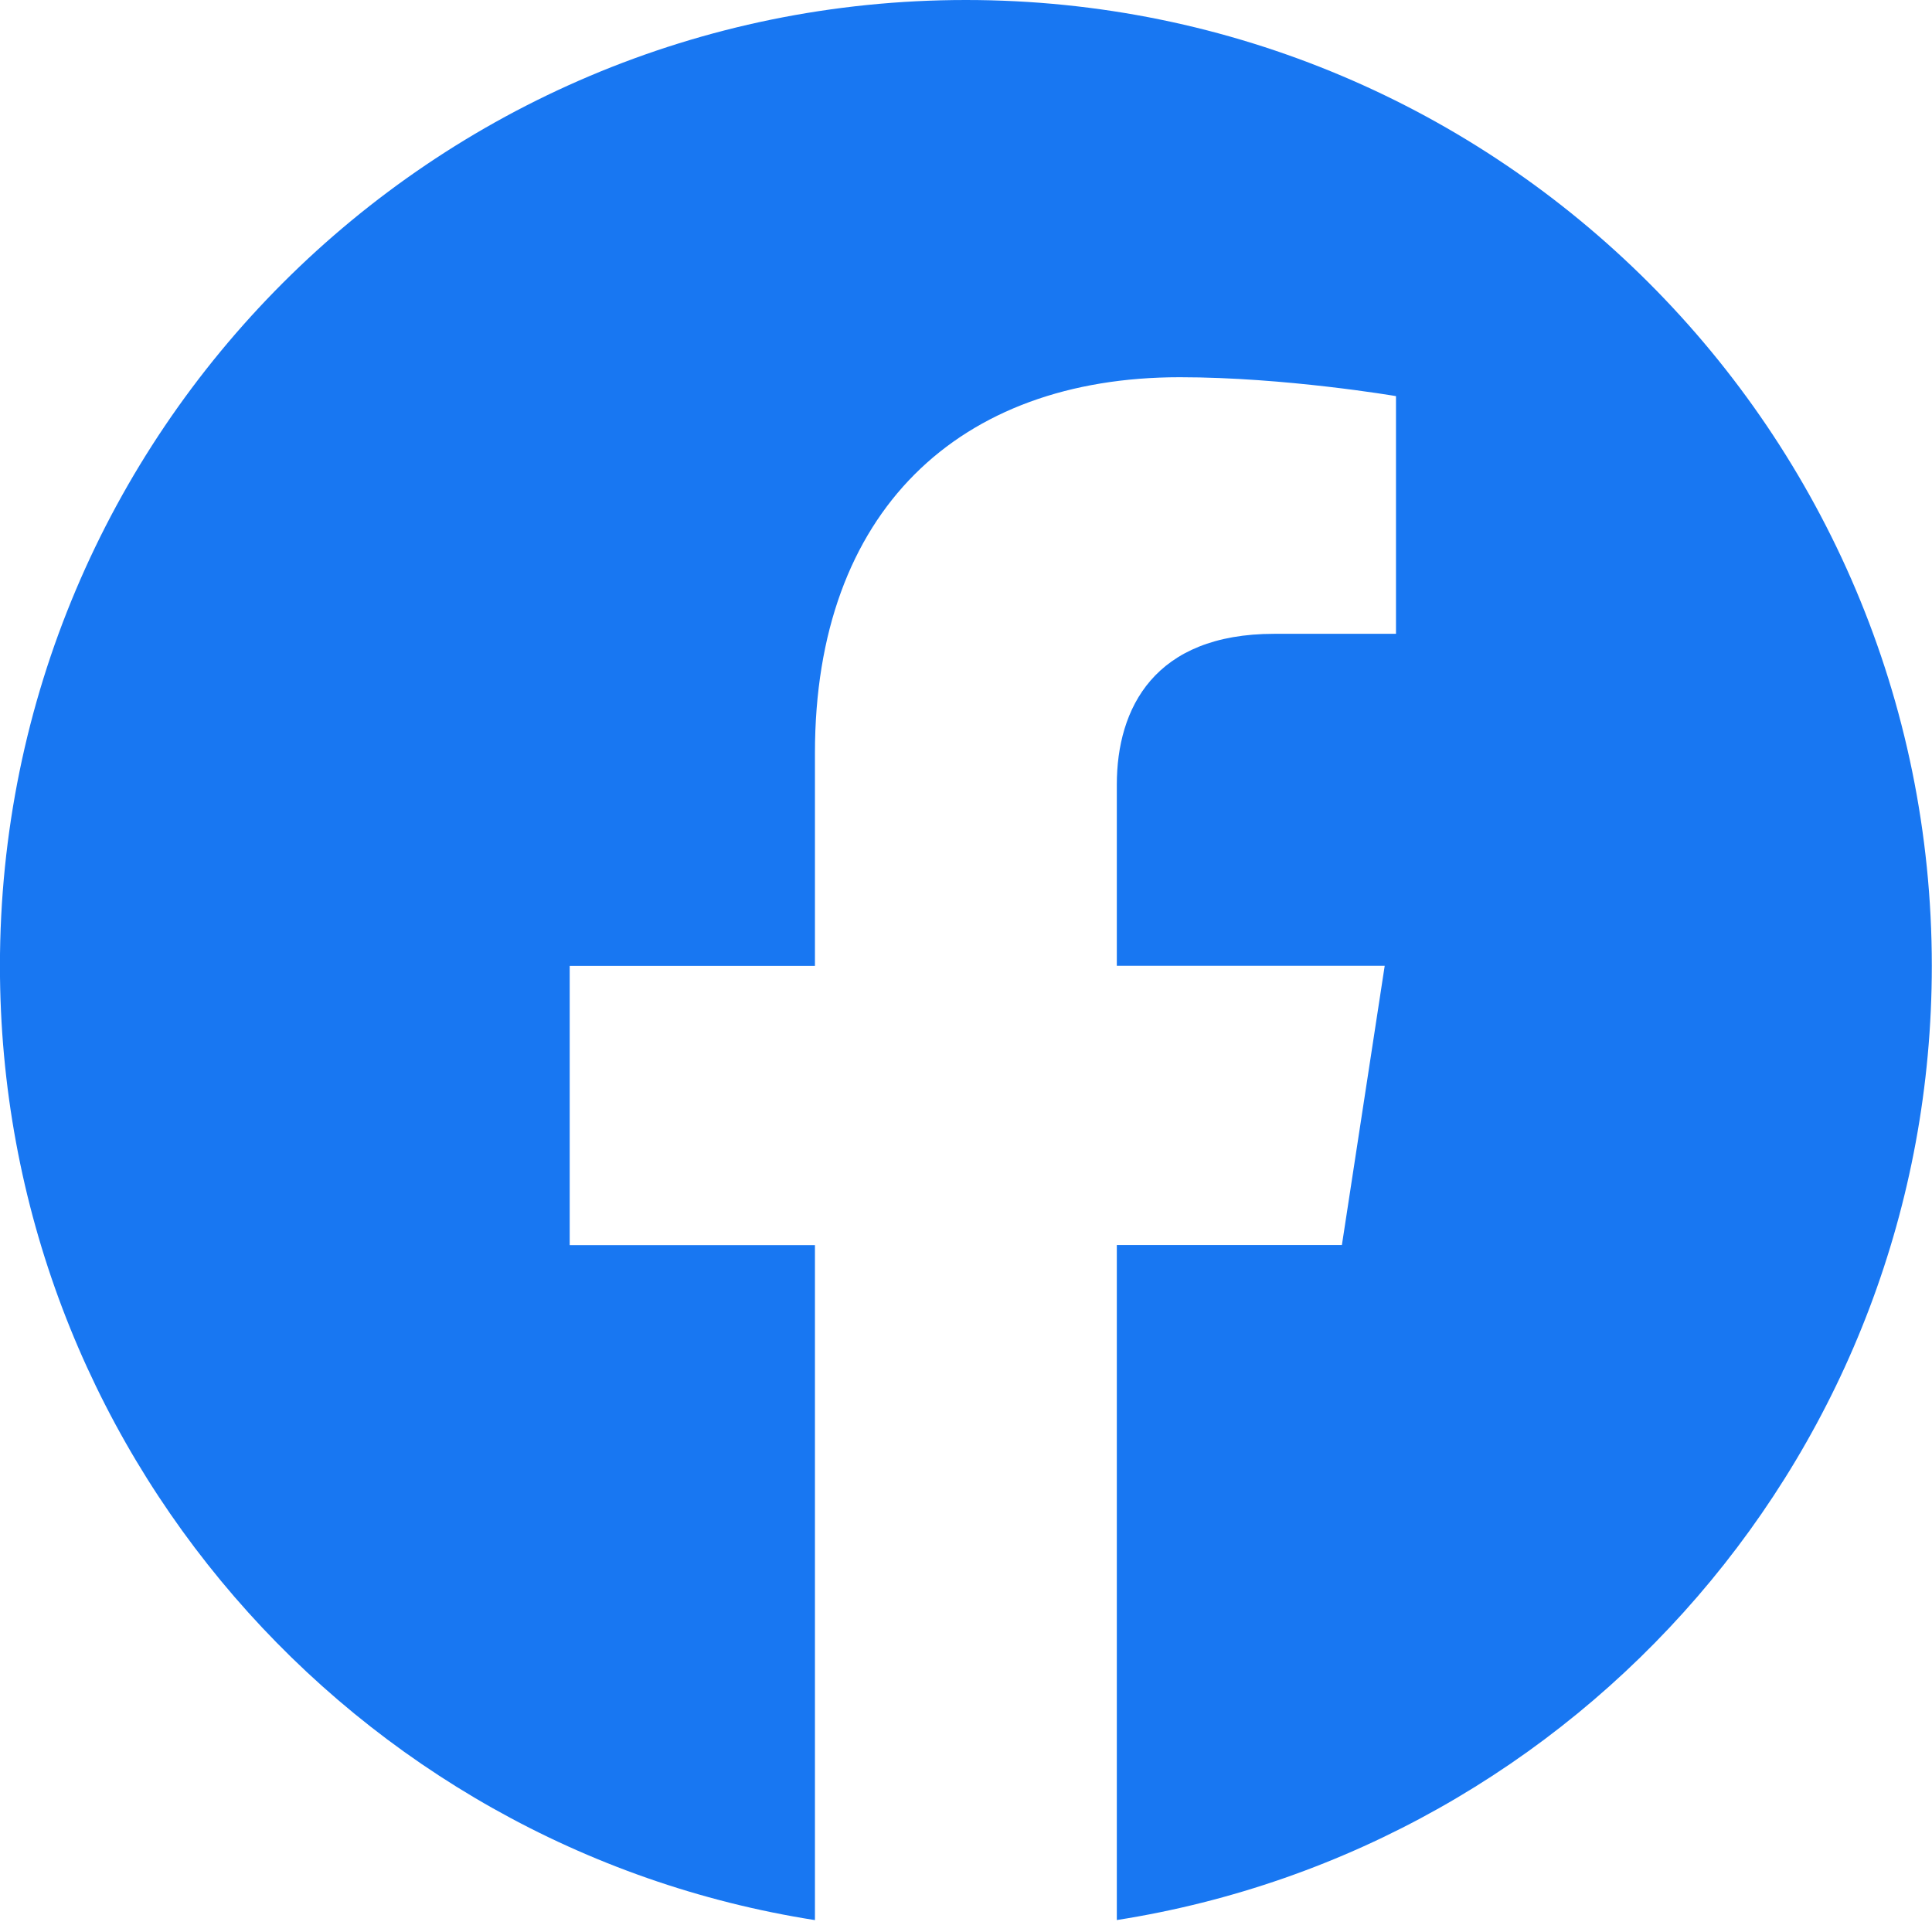
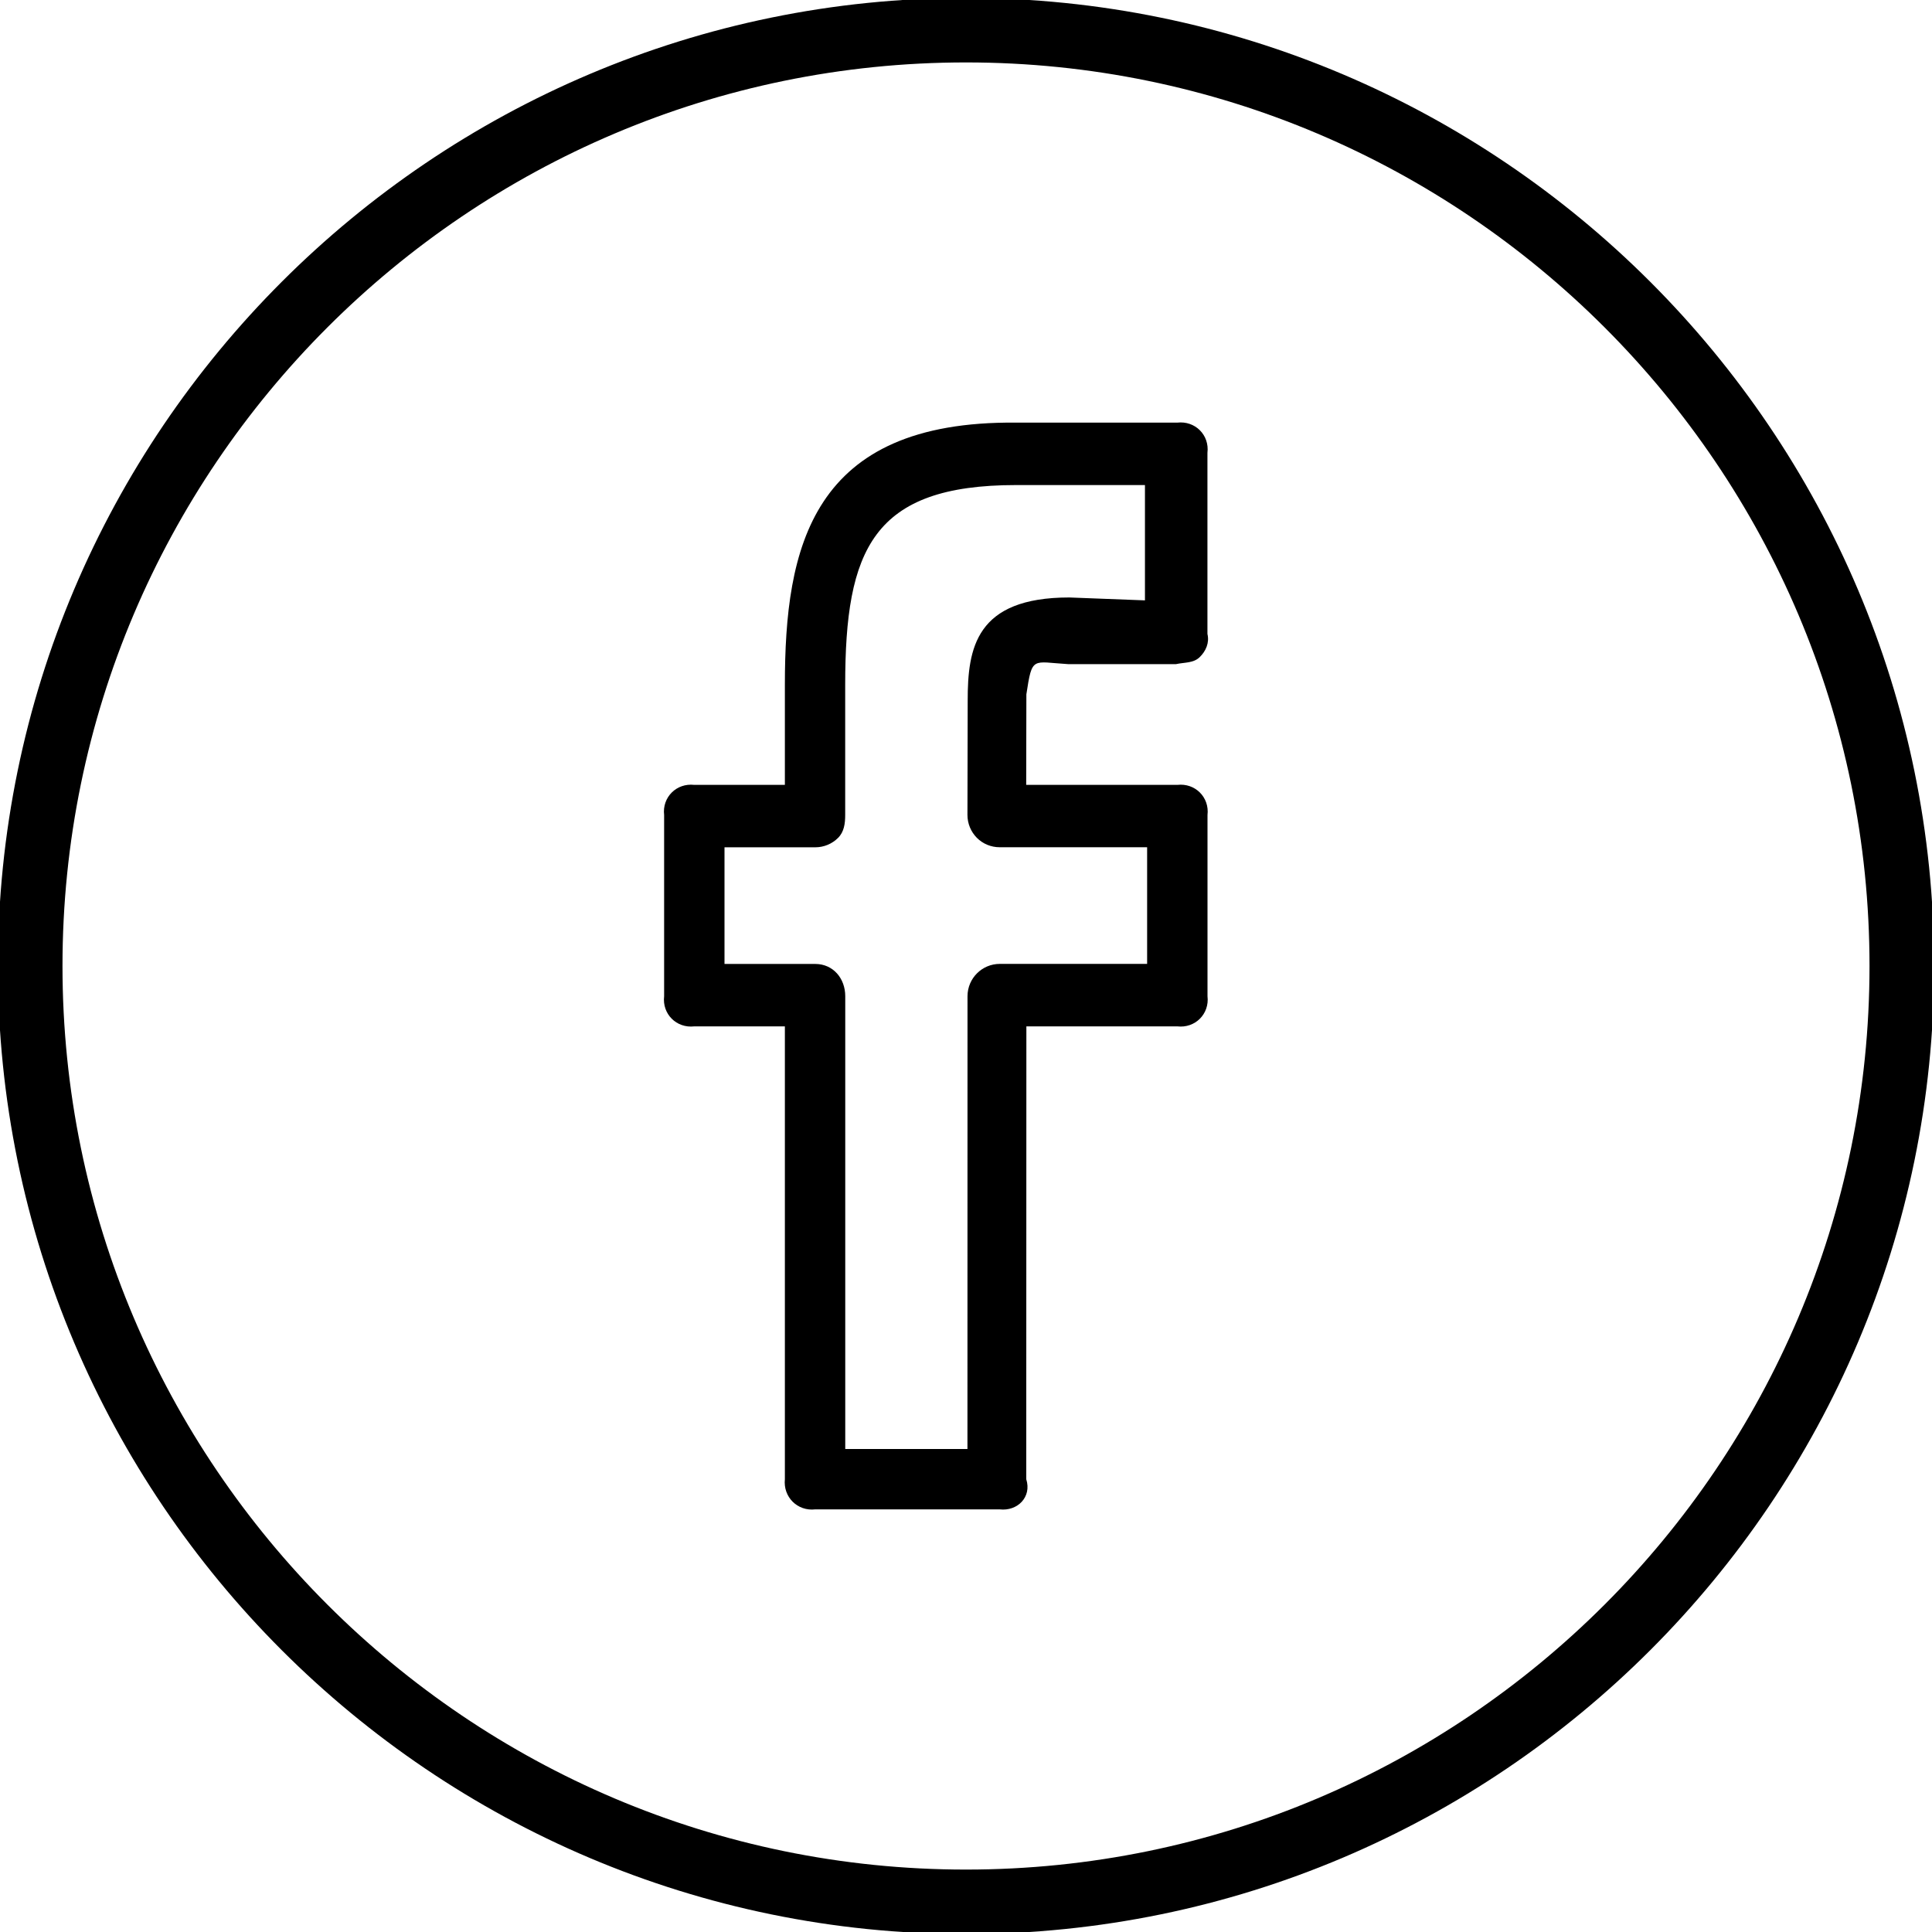
<svg xmlns="http://www.w3.org/2000/svg" version="1.1" width="32" height="32" viewBox="0 0 32 32">
-   <path fill="#1877f2" d="M31.997 15.999c0-8.836-7.163-15.999-15.999-15.999s-15.999 7.163-15.999 15.999c0 7.985 5.851 14.604 13.499 15.804v-11.18h-4.062v-4.625h4.062v-3.525c0-4.010 2.389-6.225 6.043-6.225 1.75 0 3.581 0.313 3.581 0.313v3.937h-2.017c-1.987 0-2.607 1.233-2.607 2.498v3.001h4.437l-0.709 4.625h-3.728v11.18c7.649-1.2 13.499-7.819 13.499-15.804z" />
+   <path d="M16-0.034c-8.841 0-16.035 7.192-16.035 16.034s7.194 16.034 16.035 16.034 16.035-7.192 16.035-16.034-7.194-16.034-16.035-16.034zM16 30.966c-8.252 0-14.965-6.714-14.965-14.966s6.713-14.966 14.965-14.966 14.965 6.714 14.965 14.966-6.713 14.966-14.965 14.966zM19.5 7h-2.668c-3.398-0.034-3.832 2.069-3.832 4.345v1.655h-1.5c-0.295-0.034-0.535 0.205-0.5 0.5v3c-0.035 0.295 0.205 0.534 0.5 0.5h1.5v7.5c-0.031 0.295 0.208 0.534 0.503 0.5h3.055c0.295 0.034 0.534-0.205 0.44-0.5l0.002-7.5h2.5c0.295 0.034 0.535-0.205 0.5-0.5v-3c0.035-0.295-0.205-0.534-0.5-0.5h-2.503l0.003-1.5c0.097-0.639 0.097-0.535 0.69-0.5h1.789c0.139-0.031 0.287-0.014 0.391-0.115s0.164-0.239 0.129-0.385v-3c0.036-0.295-0.204-0.534-0.499-0.5zM18.965 9.944l-1.254-0.048c-1.553 0-1.683 0.843-1.683 1.706l-0.004 1.896c0 0.142 0.056 0.278 0.156 0.379s0.236 0.156 0.378 0.156h2.442v1.932h-2.44c-0.295 0-0.534 0.239-0.535 0.534l-0.001 7.501h-2.024v-7.5c0-0.295-0.201-0.534-0.497-0.534h-1.503v-1.932h1.503c0.142 0 0.278-0.056 0.378-0.156s0.118-0.237 0.118-0.379v-2.155c0-2.242 0.453-3.31 2.832-3.31h2.133v1.91z" />
</svg>
